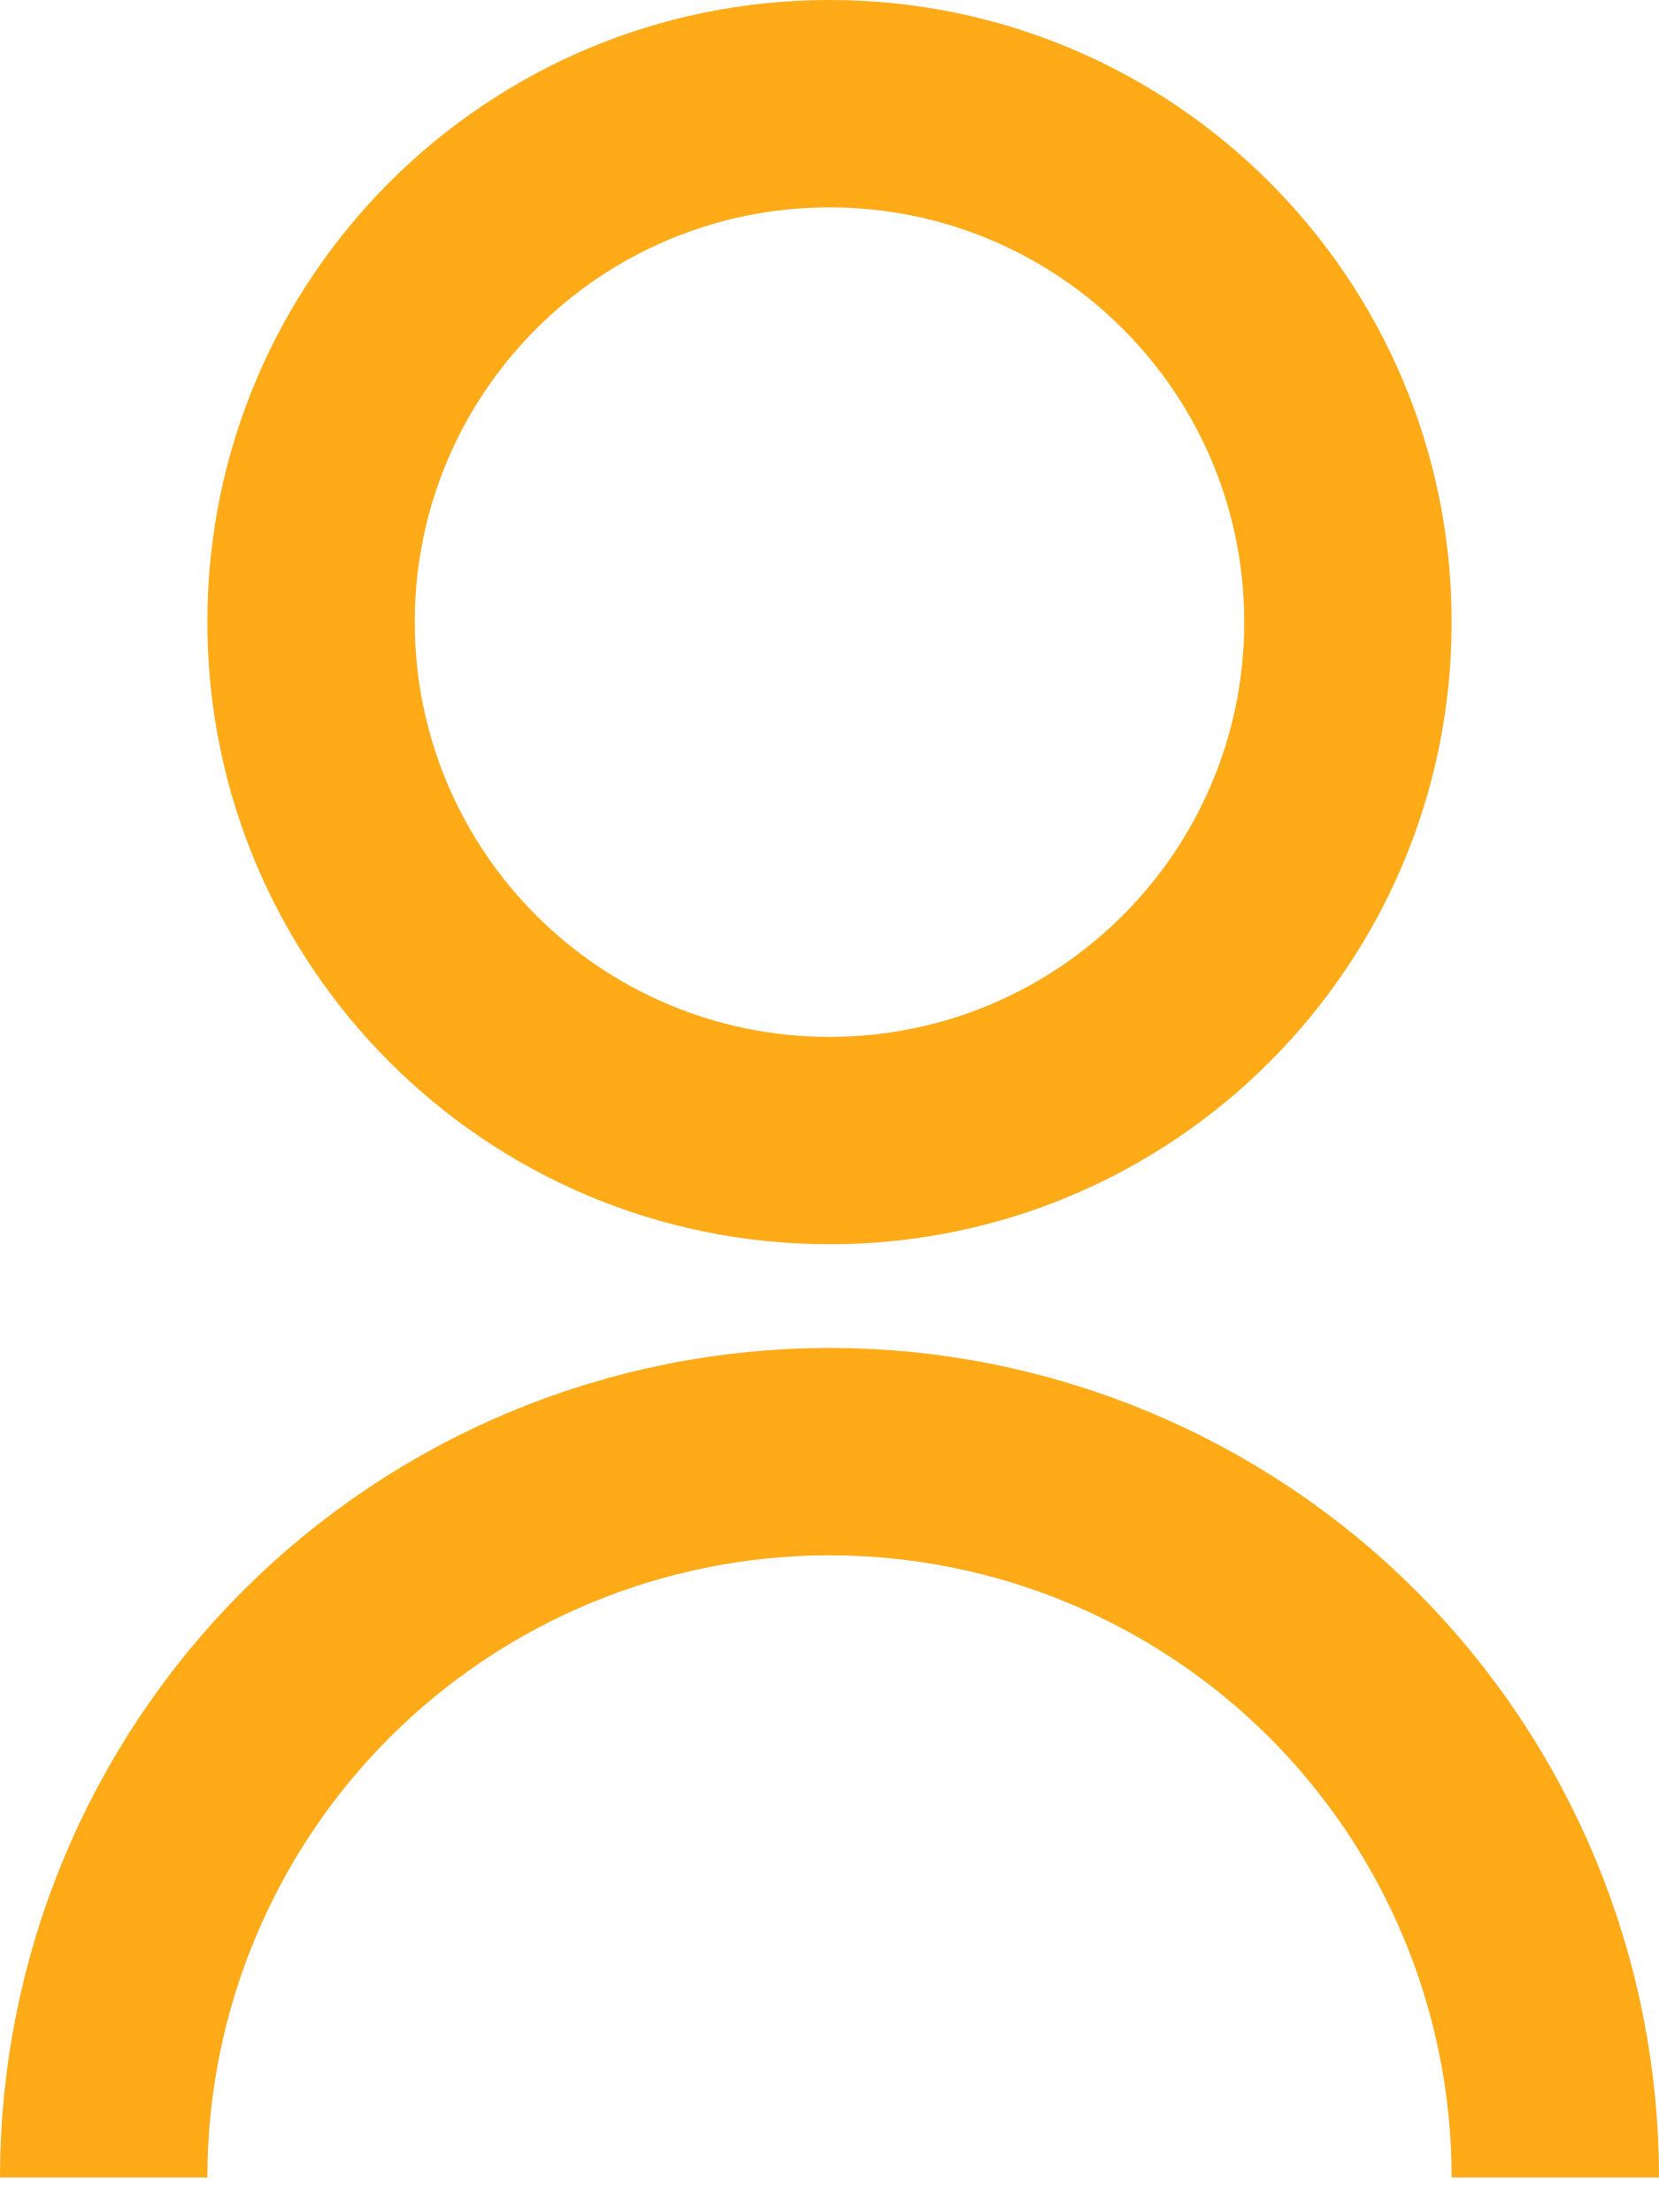
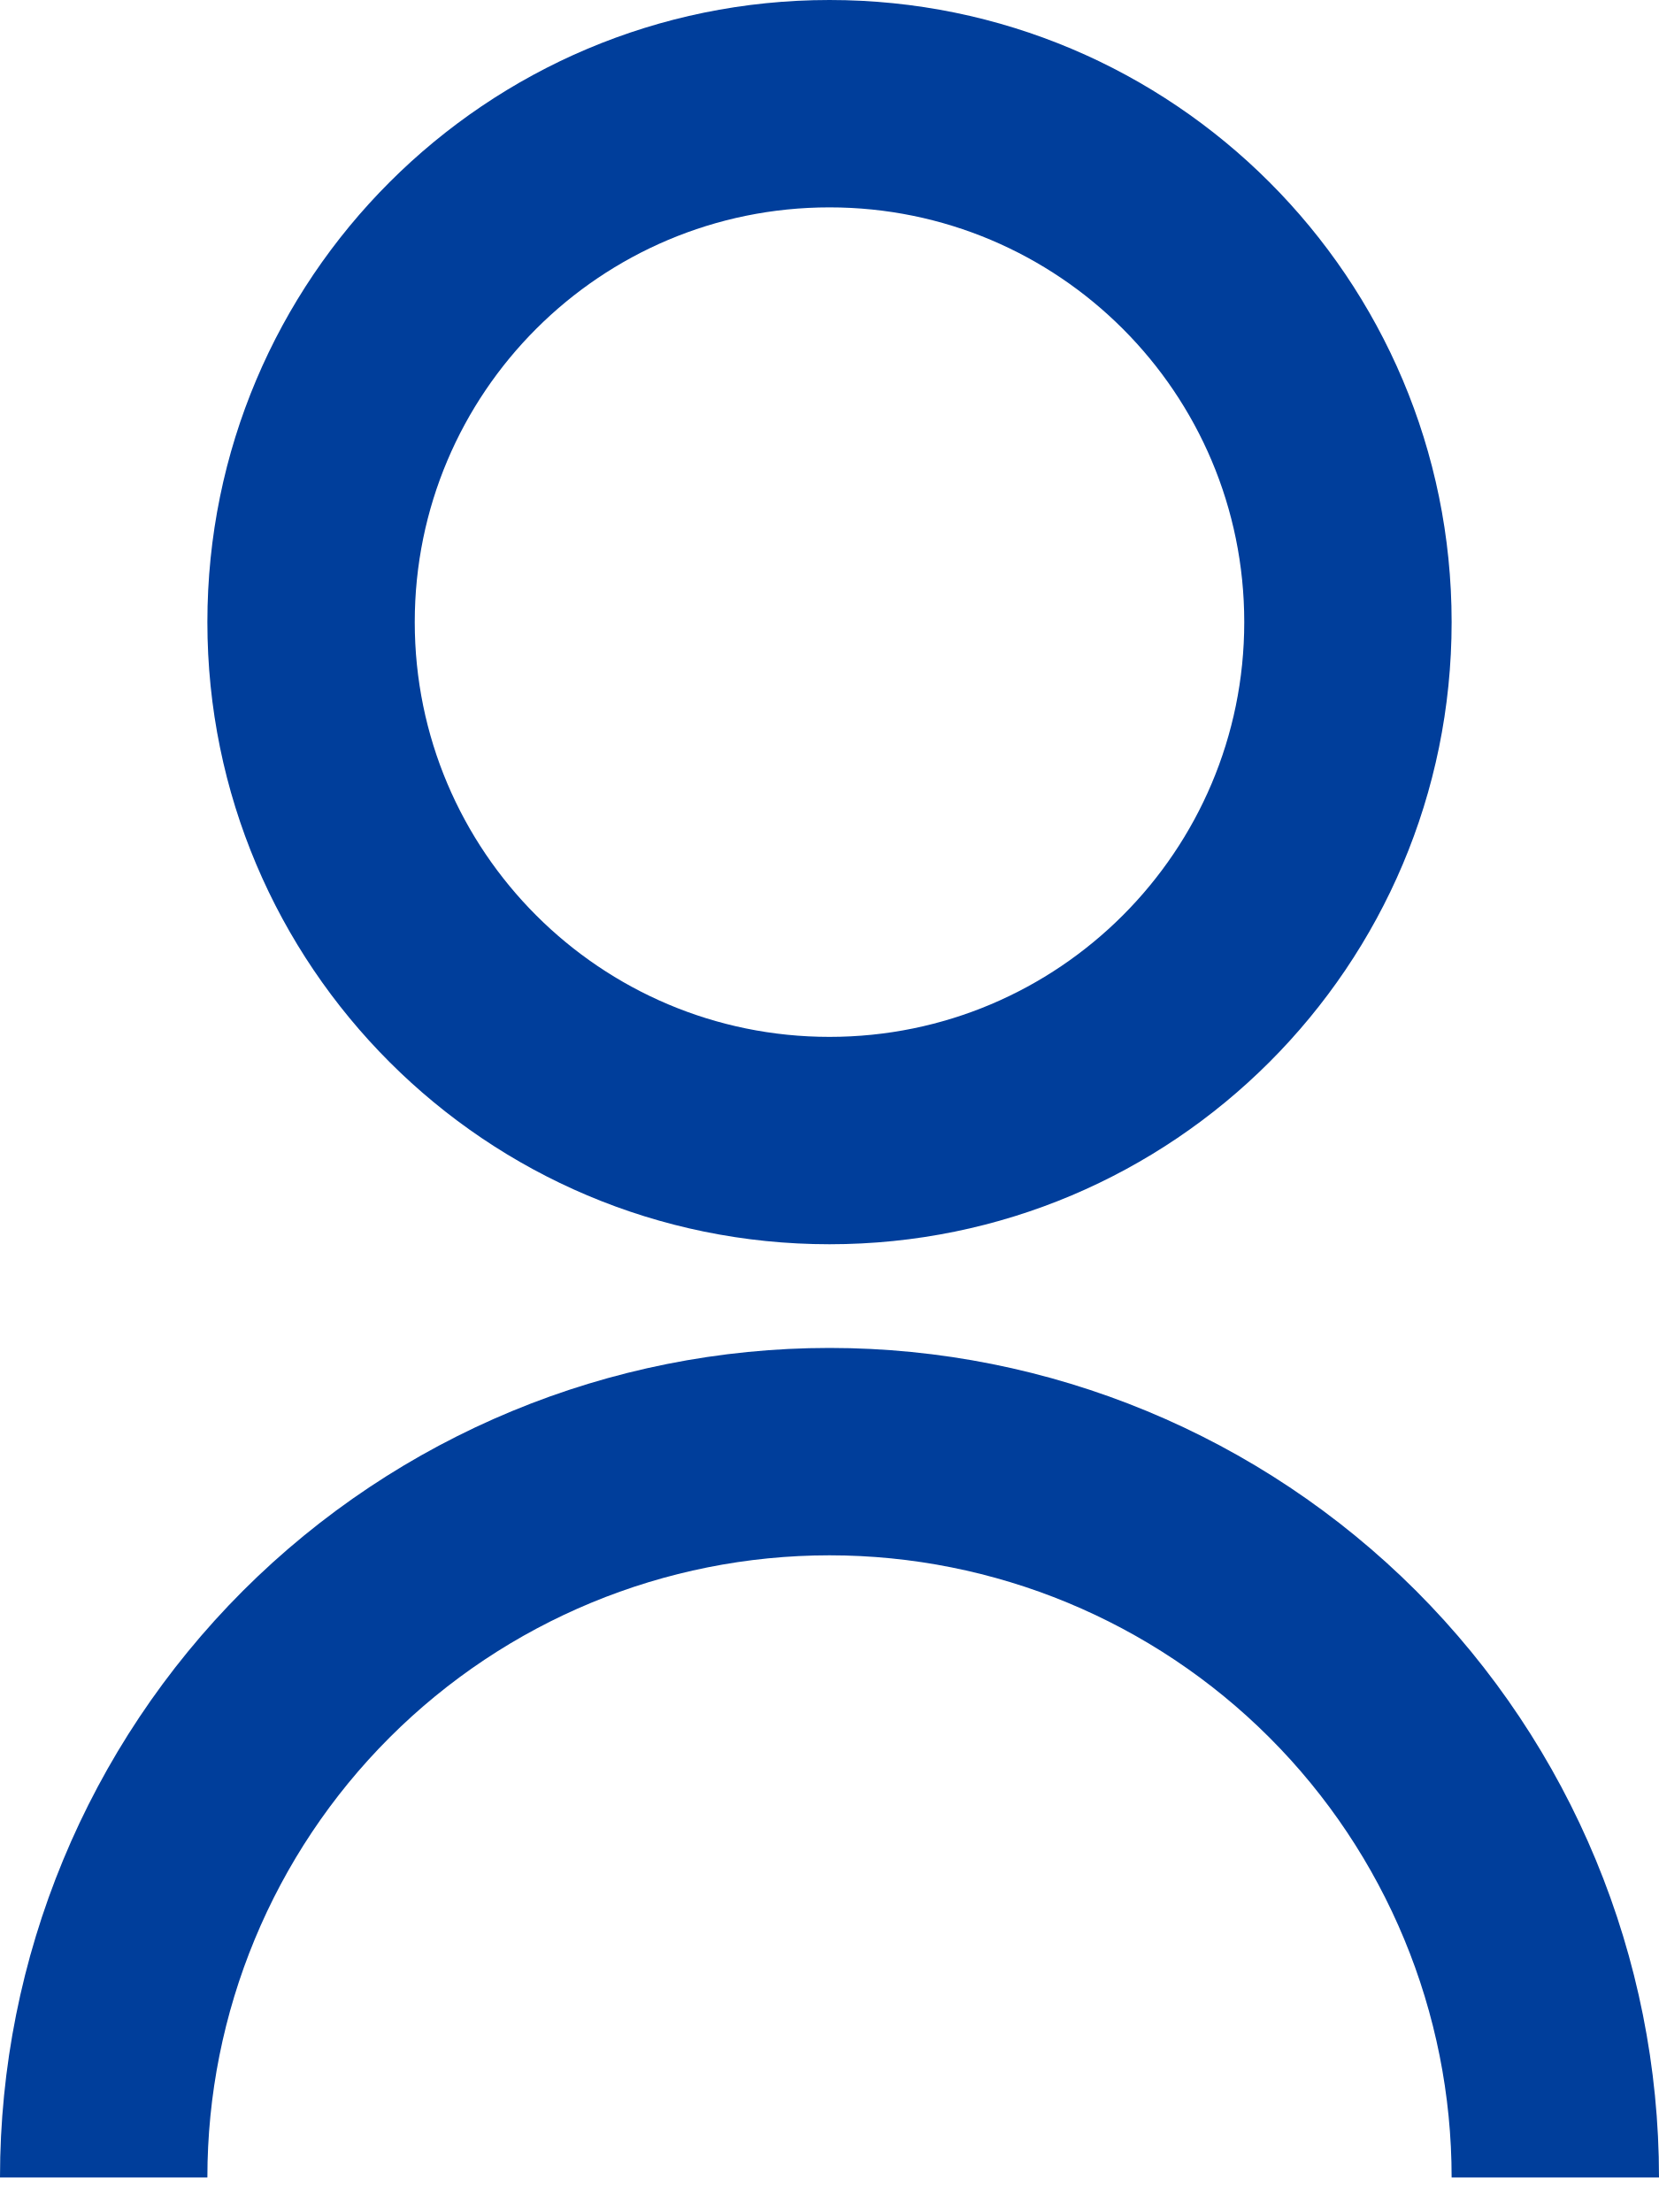
<svg xmlns="http://www.w3.org/2000/svg" width="12" height="16" viewBox="0 0 12 16" fill="none">
-   <path d="M0 15.75C0 14.159 0.632 12.633 1.757 11.507C2.883 10.382 4.409 9.75 6 9.75C7.591 9.75 9.117 10.382 10.243 11.507C11.368 12.633 12 14.159 12 15.75H10.5C10.5 14.556 10.026 13.412 9.182 12.568C8.338 11.724 7.193 11.25 6 11.25C4.807 11.25 3.662 11.724 2.818 12.568C1.974 13.412 1.5 14.556 1.5 15.75H0ZM6 9C3.514 9 1.5 6.986 1.5 4.5C1.5 2.014 3.514 0 6 0C8.486 0 10.5 2.014 10.5 4.5C10.5 6.986 8.486 9 6 9ZM6 7.5C7.657 7.5 9 6.157 9 4.5C9 2.842 7.657 1.5 6 1.5C4.343 1.5 3 2.842 3 4.5C3 6.157 4.343 7.5 6 7.5Z" fill="#FFAA17" />
+   <path d="M0 15.75C0 14.159 0.632 12.633 1.757 11.507C2.883 10.382 4.409 9.75 6 9.75C7.591 9.75 9.117 10.382 10.243 11.507C11.368 12.633 12 14.159 12 15.75H10.5C10.5 14.556 10.026 13.412 9.182 12.568C8.338 11.724 7.193 11.25 6 11.25C4.807 11.25 3.662 11.724 2.818 12.568C1.974 13.412 1.5 14.556 1.5 15.75H0ZM6 9C3.514 9 1.5 6.986 1.5 4.5C1.5 2.014 3.514 0 6 0C8.486 0 10.5 2.014 10.5 4.5C10.5 6.986 8.486 9 6 9ZM6 7.5C7.657 7.5 9 6.157 9 4.5C9 2.842 7.657 1.5 6 1.5C4.343 1.5 3 2.842 3 4.5C3 6.157 4.343 7.5 6 7.5Z" fill="#003e9b" />
</svg>
